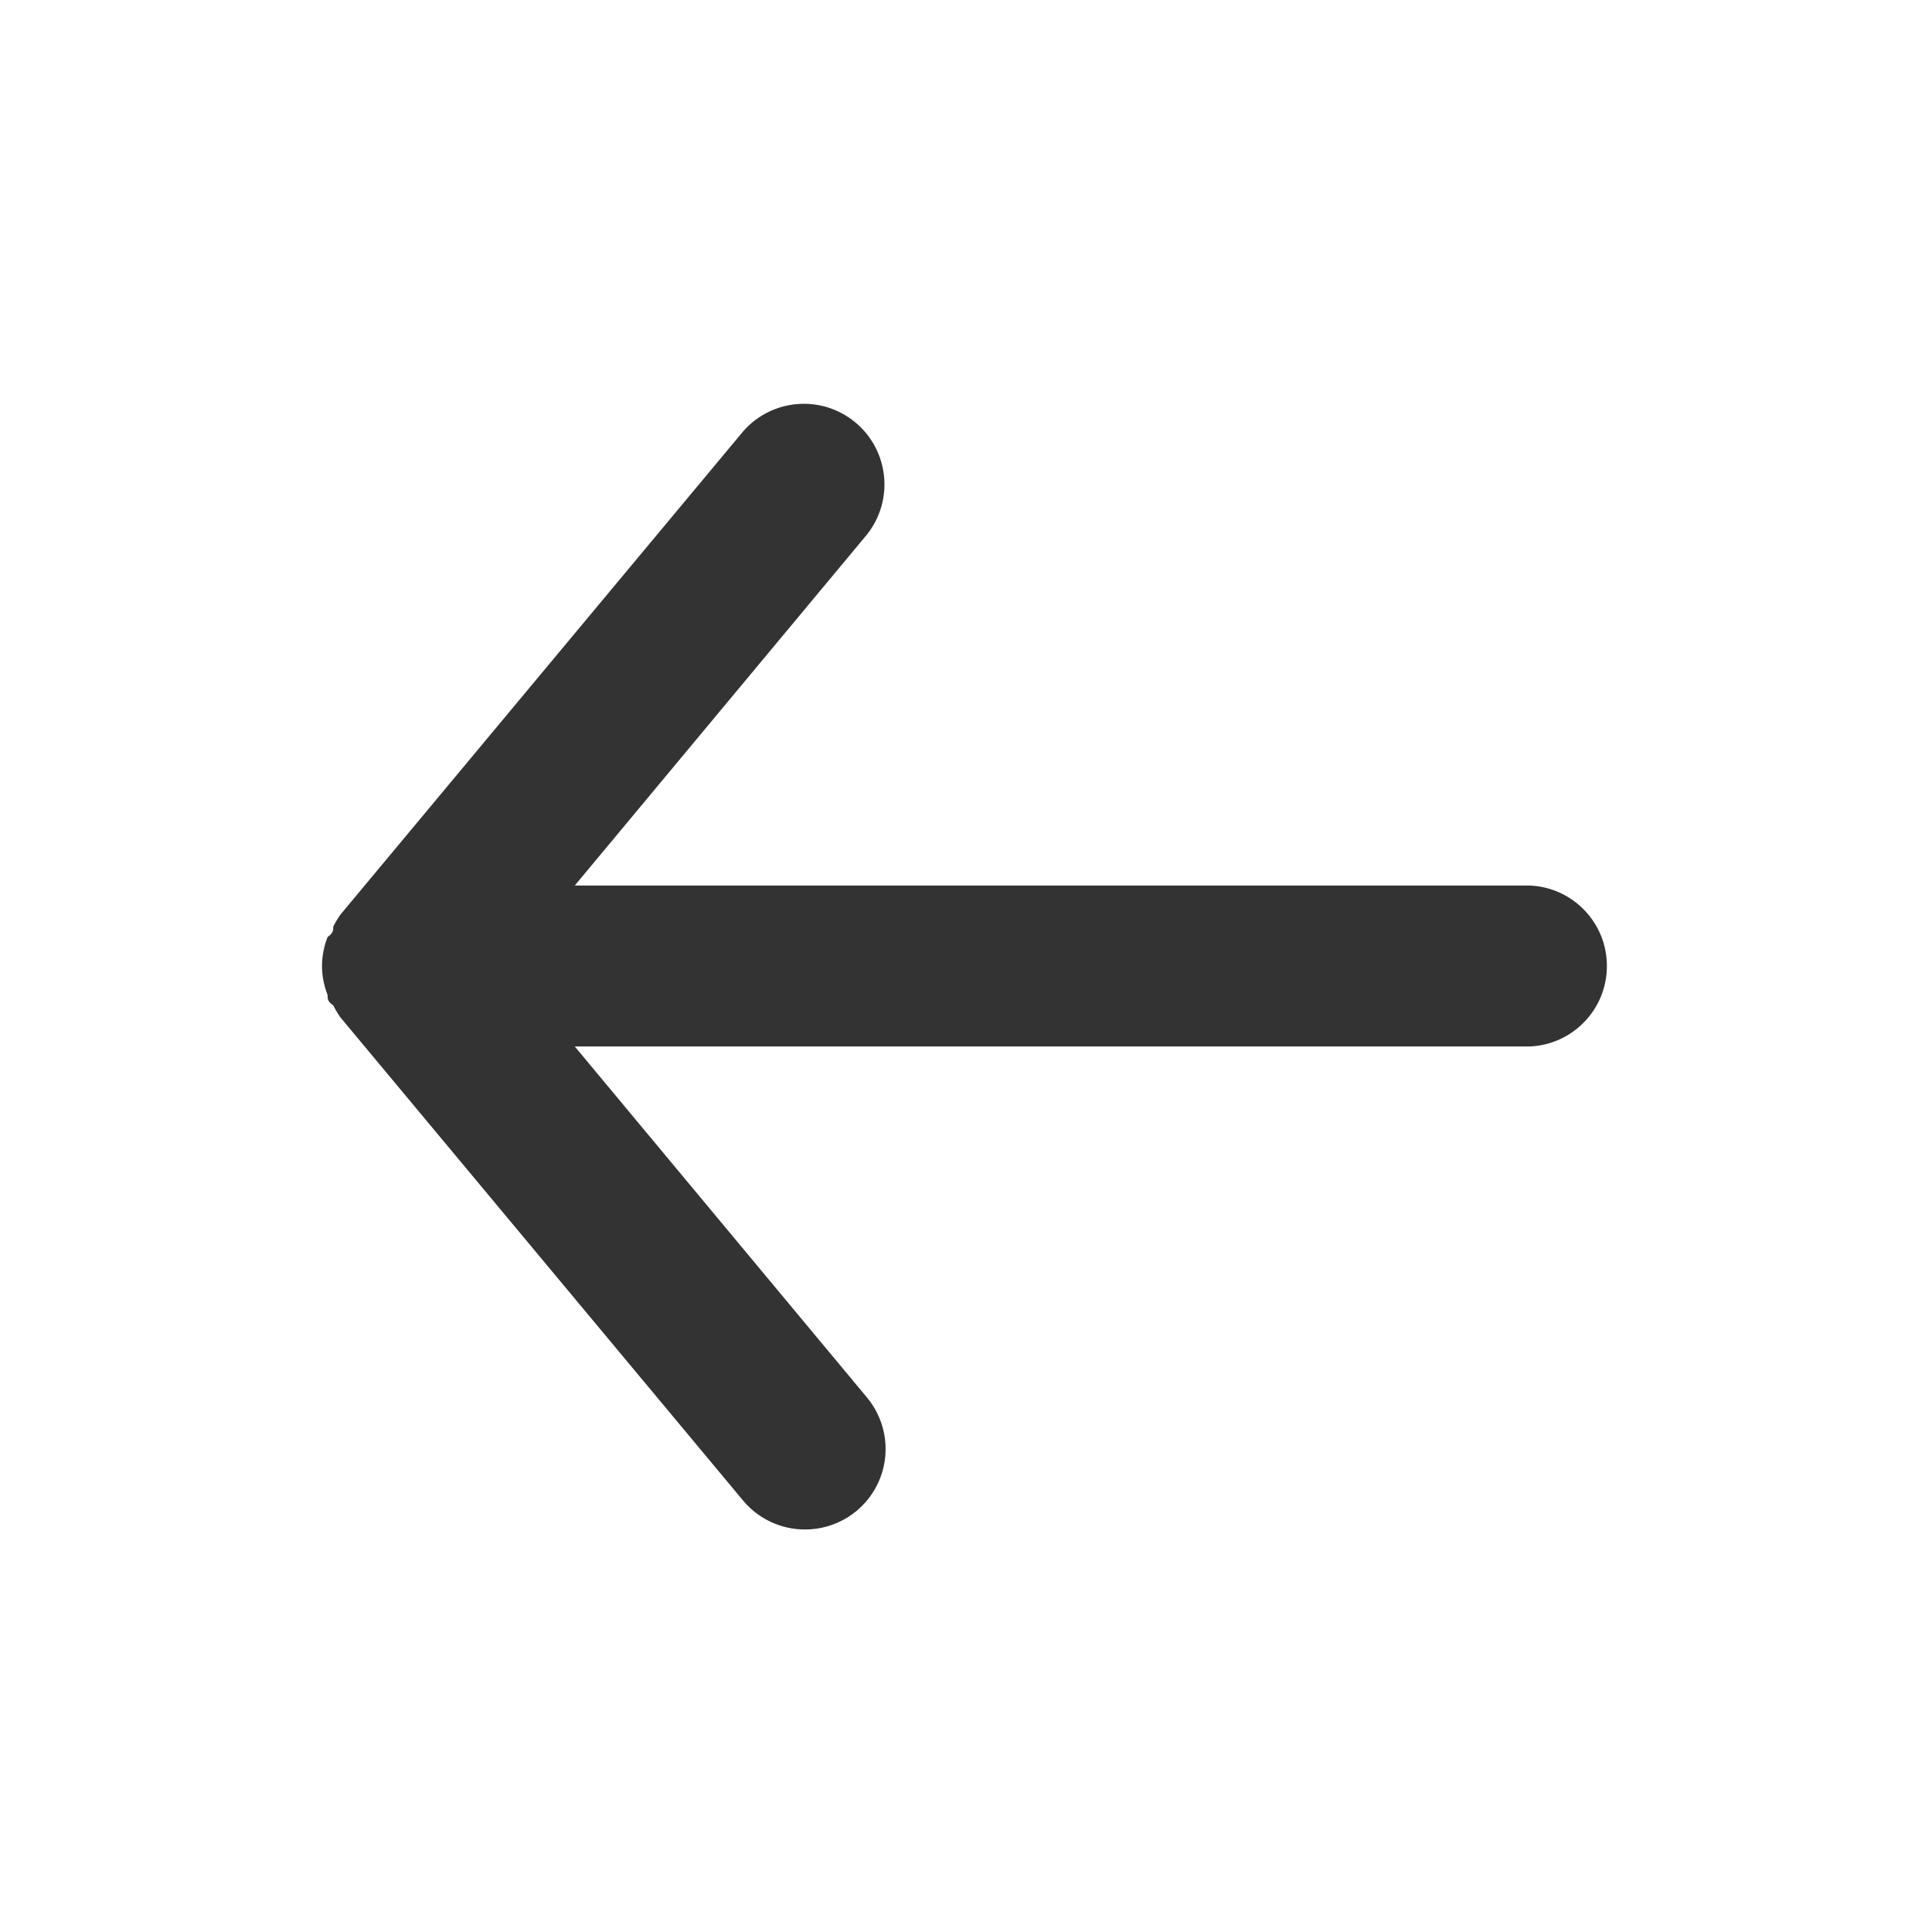
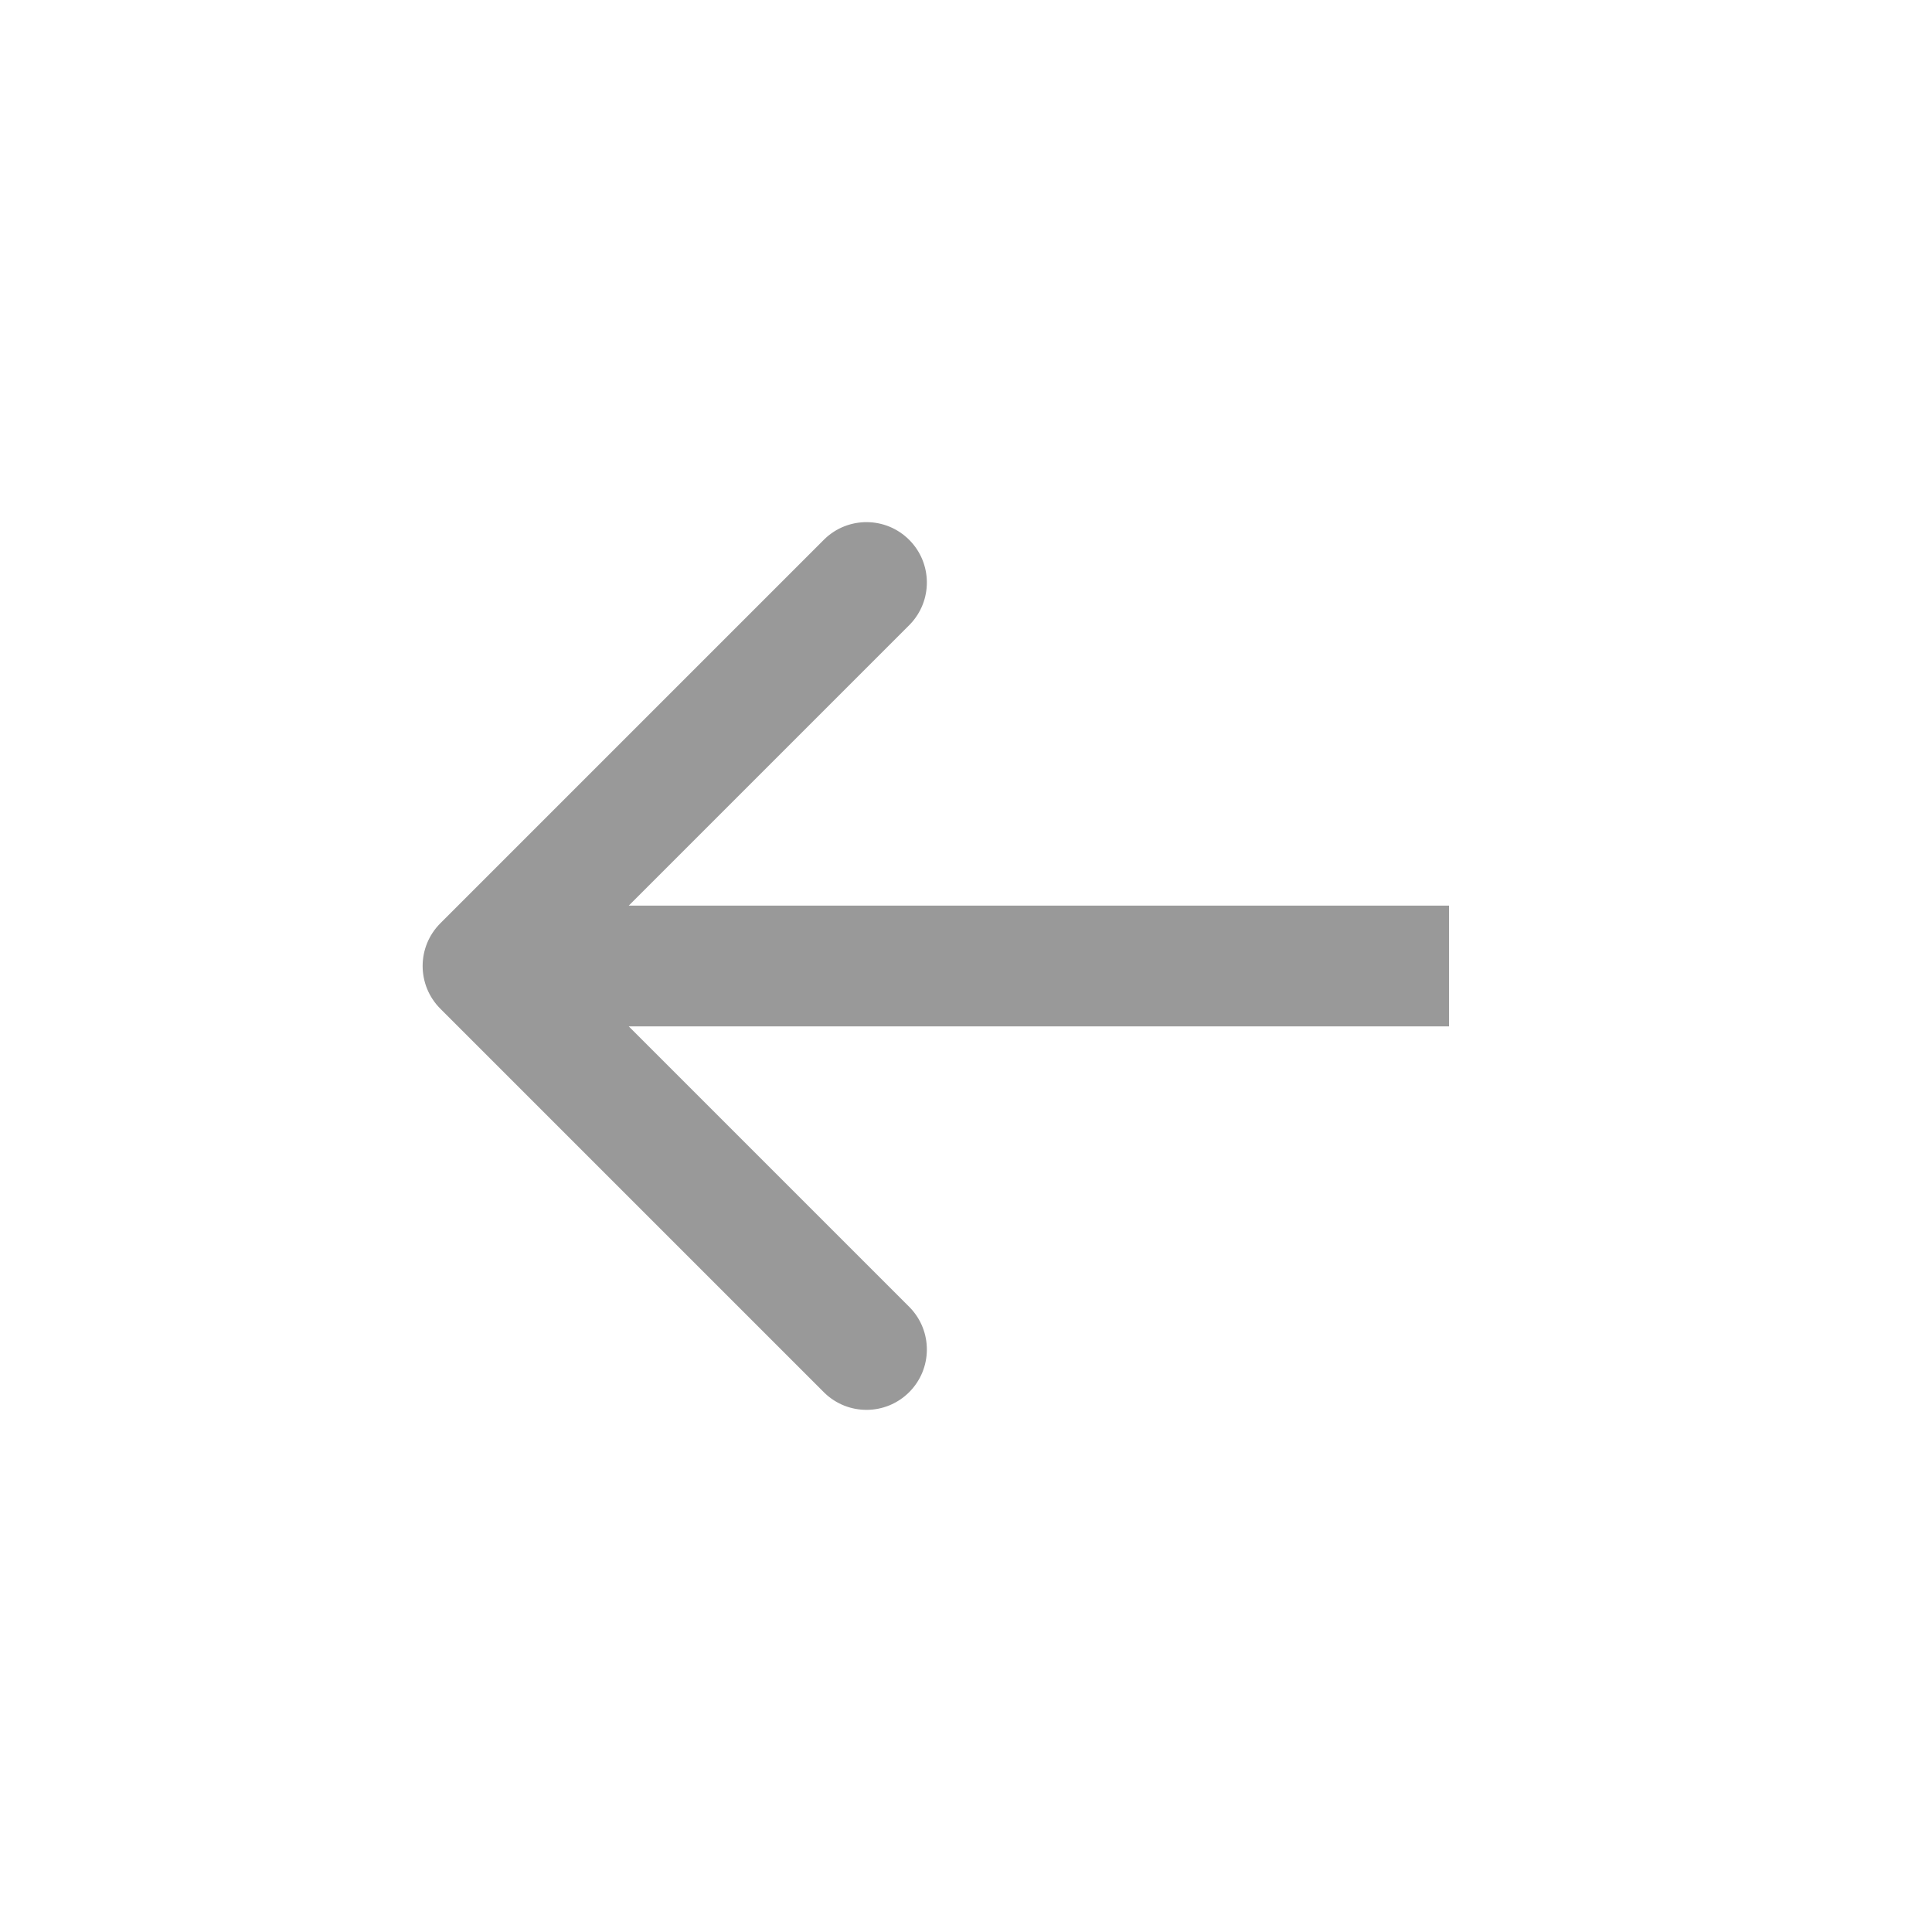
<svg xmlns="http://www.w3.org/2000/svg" width="32" height="32" fill="none">
-   <path d="M25.333 14.667H9.52l4.84-5.814a1.335 1.335 0 00-2.053-1.706l-6.667 8c-.045.063-.085.13-.12.2 0 .066 0 .106-.094.173-.06.153-.092.316-.093.48.001.164.033.327.093.48 0 .067 0 .107.094.173.035.07.075.137.12.2l6.667 8a1.332 1.332 0 001.026.48 1.333 1.333 0 001.027-2.186l-4.84-5.814h15.813a1.334 1.334 0 000-2.666z" fill="#333" />
+   <path d="M7.293 15.293a1 1 0 000 1.414l6.364 6.364a1 1 0 001.414-1.414L9.414 16l5.657-5.657a1 1 0 00-1.414-1.414l-6.364 6.364zM24 15H8v2h16v-2z" fill="#999" />
</svg>
